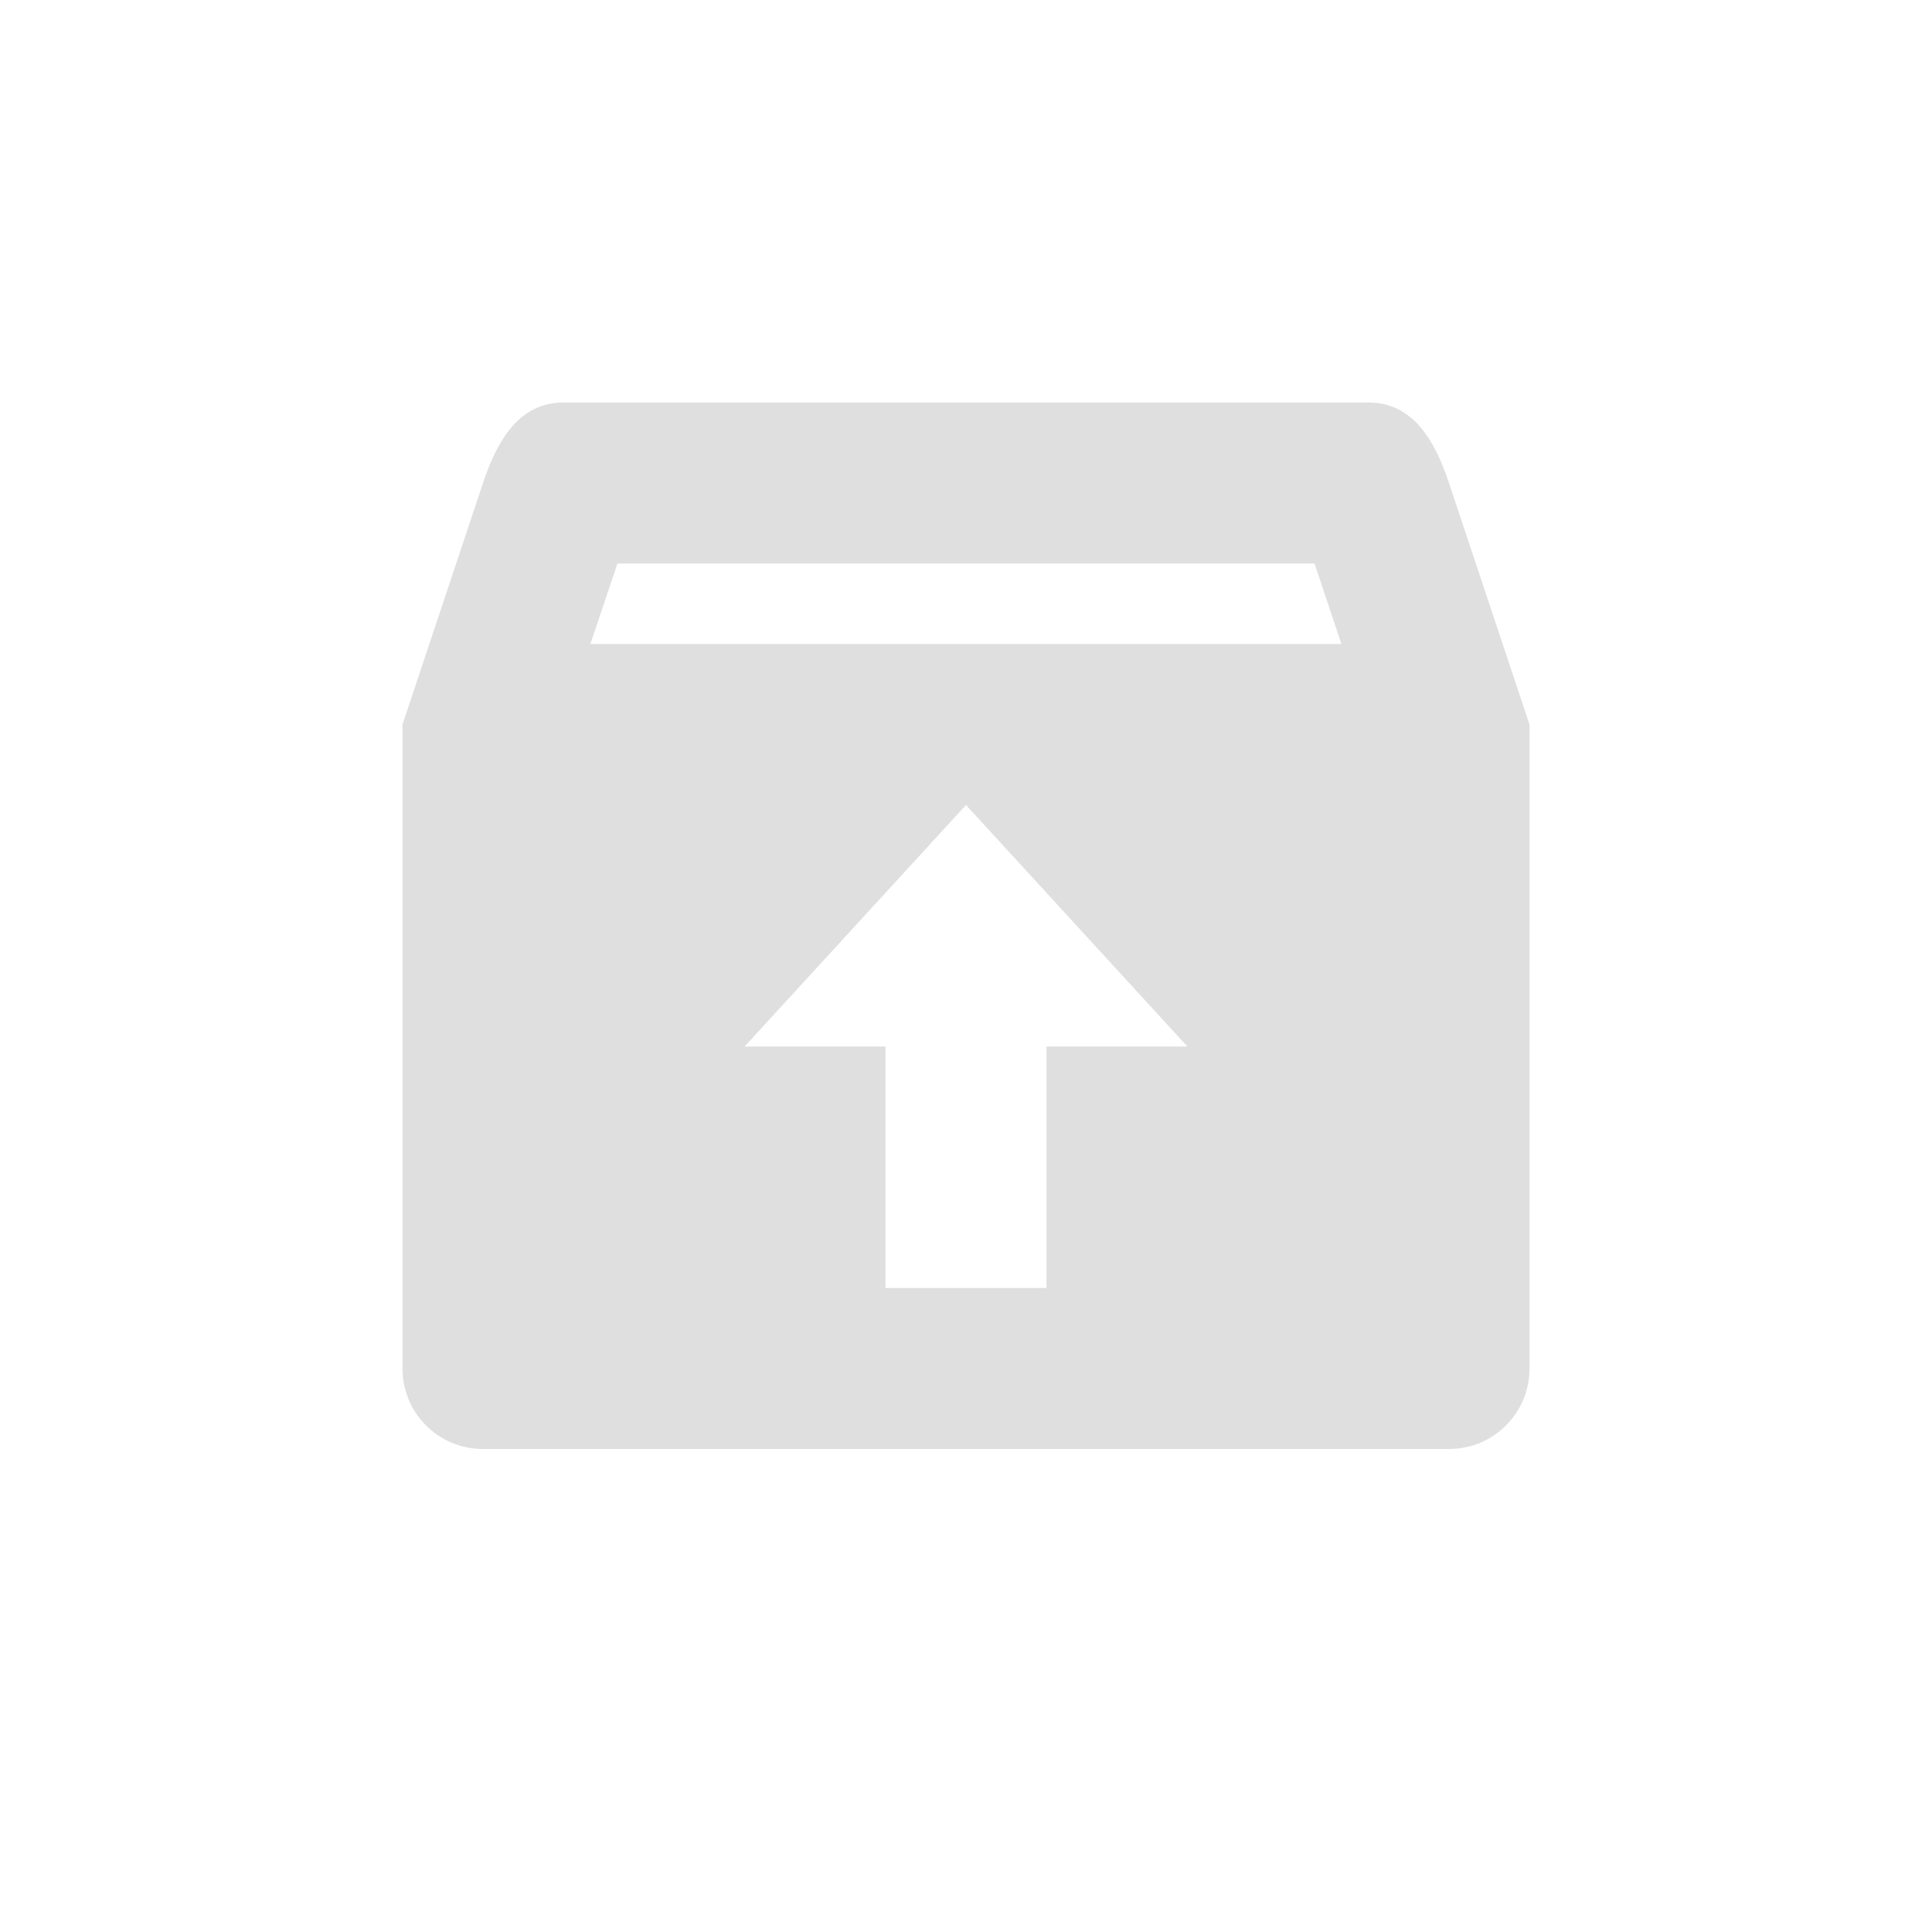
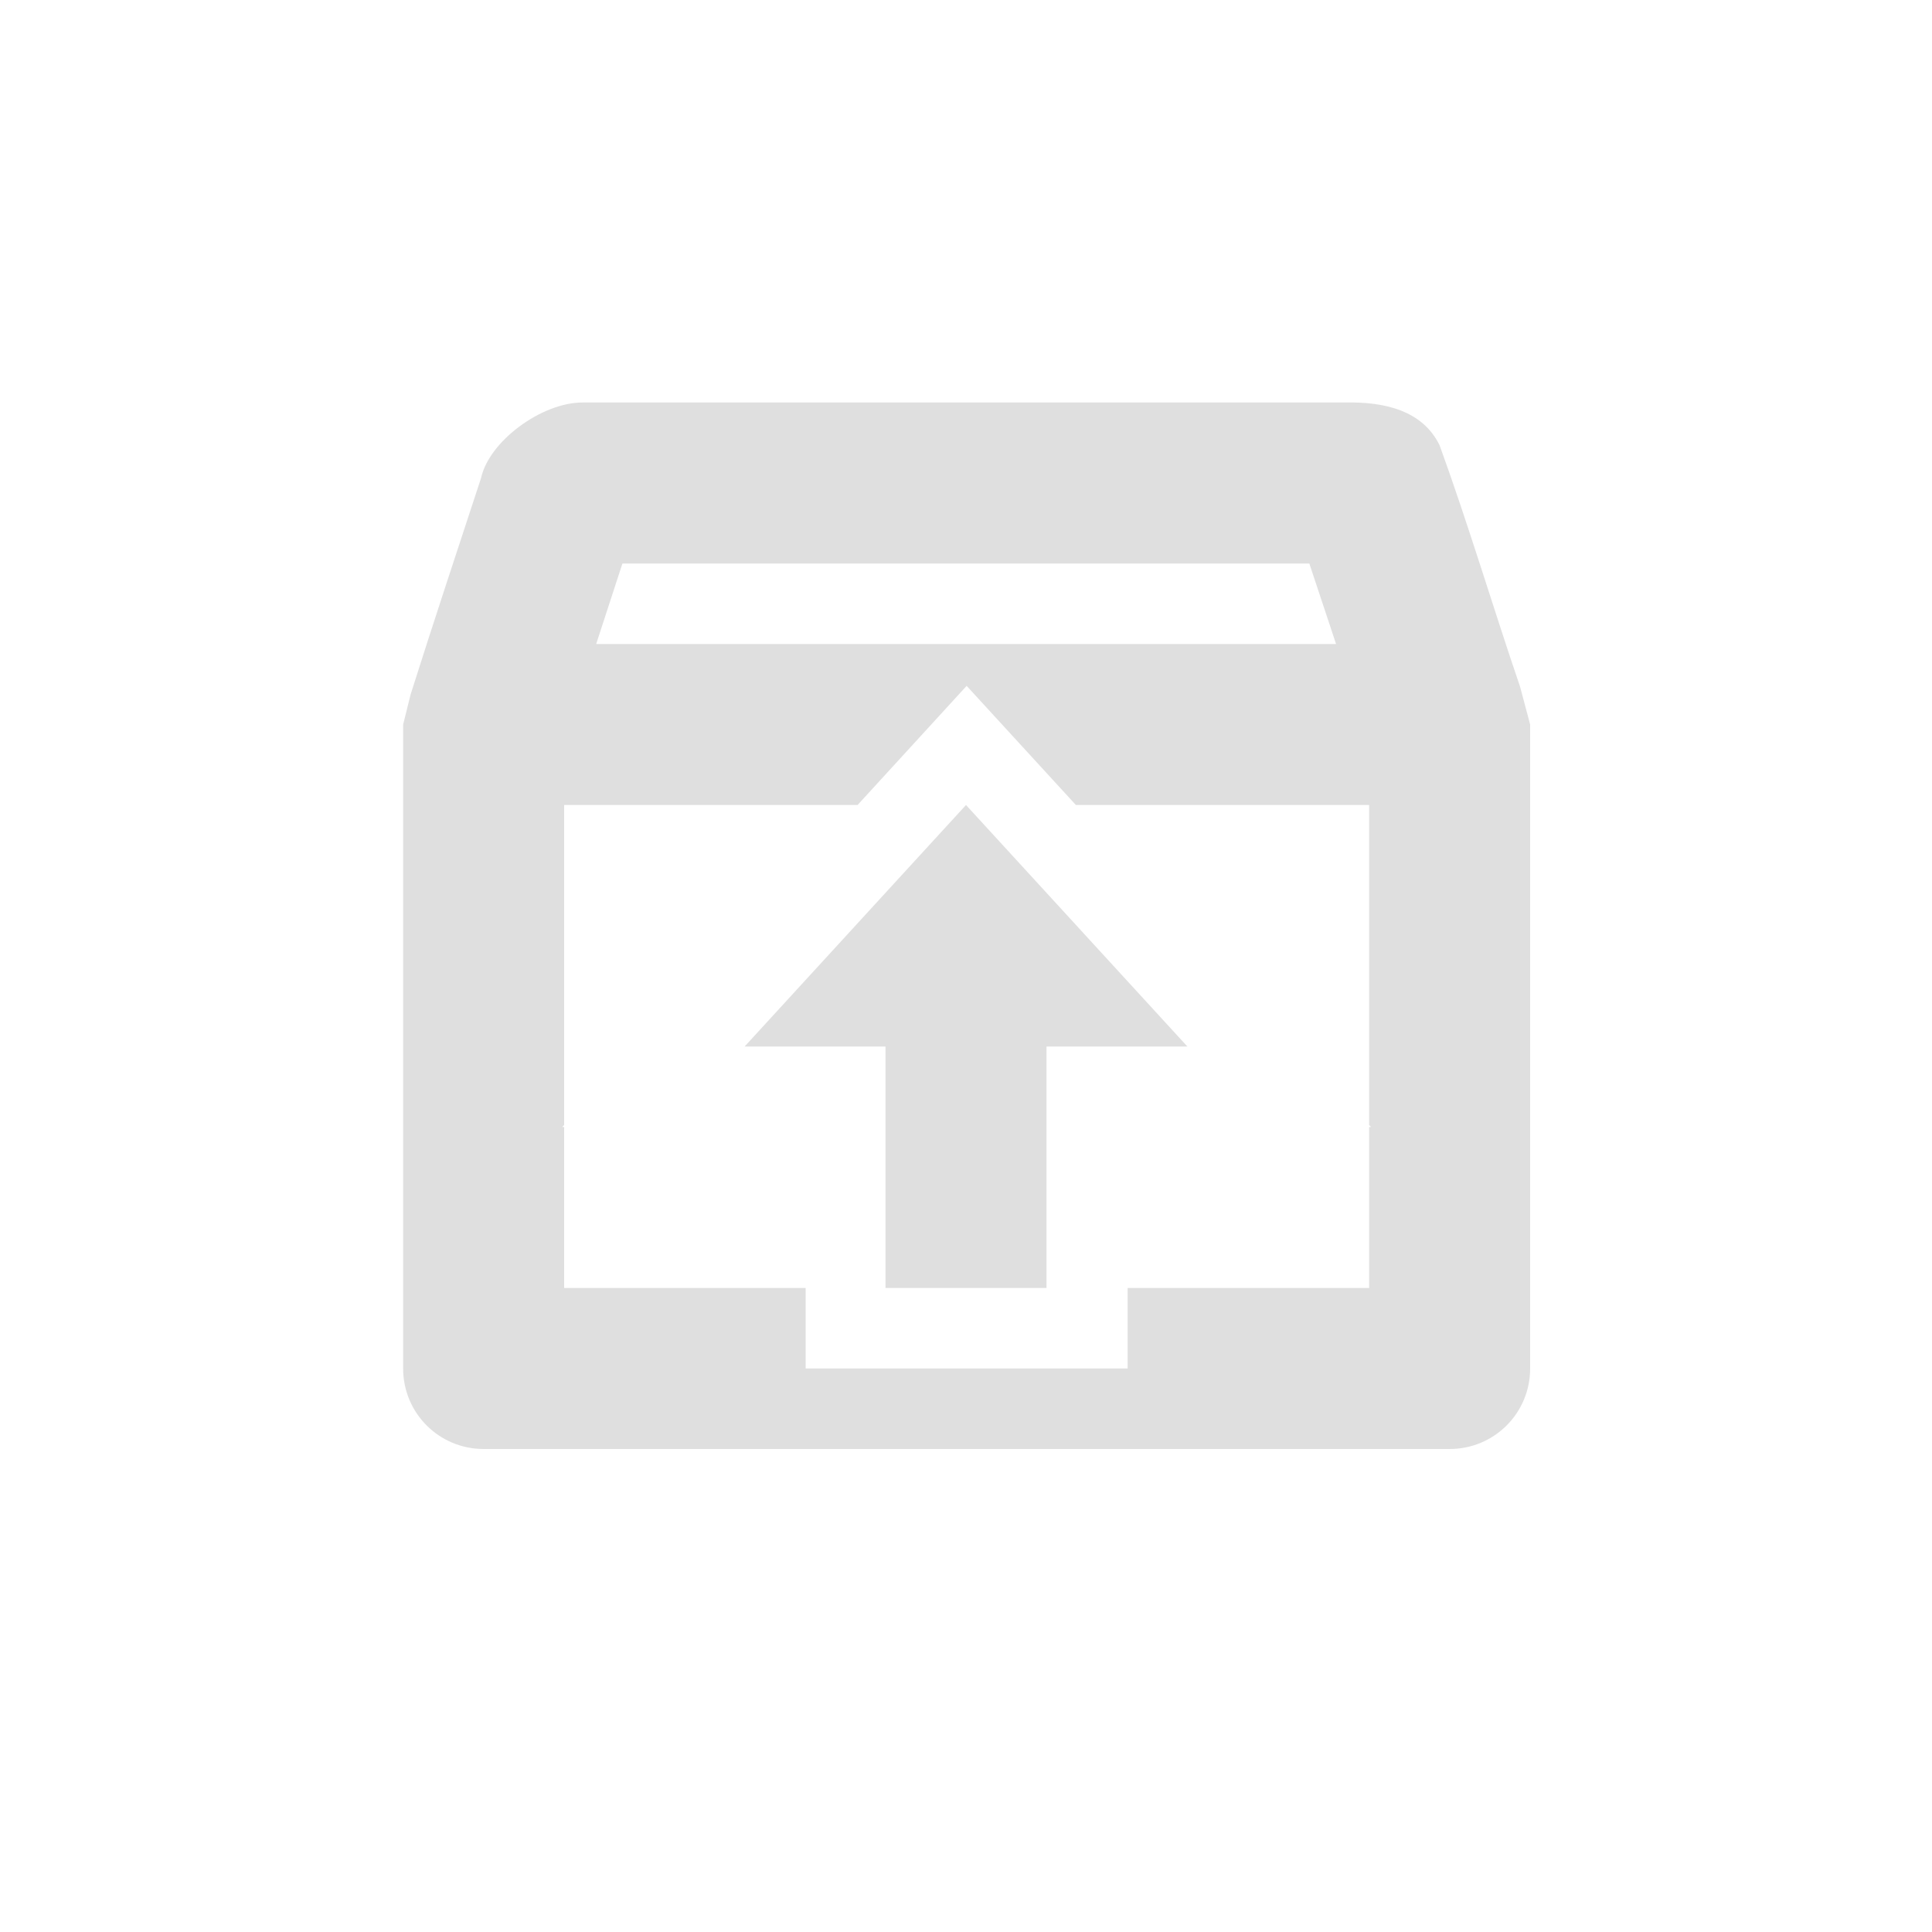
- <svg xmlns="http://www.w3.org/2000/svg" width="24" height="24" version="1.1">
-   <defs>
+ <svg xmlns="http://www.w3.org/2000/svg" width="24" height="24" version="1.1" id="svg1">
+   <defs id="defs1">
    <style id="current-color-scheme" type="text/css">
   .ColorScheme-Text { color:#dfdfdf; } .ColorScheme-Highlight { color:#4285f4; } .ColorScheme-NeutralText { color:#ff9800; } .ColorScheme-PositiveText { color:#4caf50; } .ColorScheme-NegativeText { color:#f44336; }
  </style>
  </defs>
-   <g transform="translate(4,4)">
-     <path style="fill:currentColor" class="ColorScheme-Text" d="M 3,1 C 2.446,1 2.175,1.475 2,2 L 1,5 V 13 C 1,13.554 1.446,14 2,14 H 14 C 14.554,14 15,13.554 15,13 V 5 L 14,2 C 13.825,1.474 13.554,1 13,1 Z M 3.67,3 H 12.33 L 12.664,4 H 3.334 Z M 8,6 10.75,9 H 9 V 12 H 7 V 9 H 5.25 Z" />
-   </g>
+   <path id="path1" style="fill:currentColor" class="ColorScheme-Text" d="m 7.236,5 c -0.507,0 -1.16,0.48 -1.26,0.938 -0.292,0.891 -0.592,1.793 -0.875,2.688 L 5.008,9 v 8 c 0,0.554 0.446,1 1,1 H 18.008 c 0.554,0 1,-0.446 1,-1 V 9 l -0.125,-0.469 c -0.338,-0.99 -0.643,-2.018 -1,-3 C 17.669,5.093 17.188,4.992 16.727,5 H 7.238 Z m 0.496,2 h 8.533 c 0.108,0.323 0.222,0.668 0.332,1 H 7.406 C 7.515,7.666 7.622,7.336 7.732,7 Z M 12.008,8.52 13.365,10 h 3.643 v 3.975 L 17.031,14 h -0.023 v 2 h -3 v 1 H 10.008 V 16 H 7.008 V 14 H 6.984 L 7.008,13.975 V 10 h 3.645 l 0.619,-0.676 z M 12,10 9.25,13 H 11 v 3 h 2 v -3 h 1.75 z" />
</svg>
